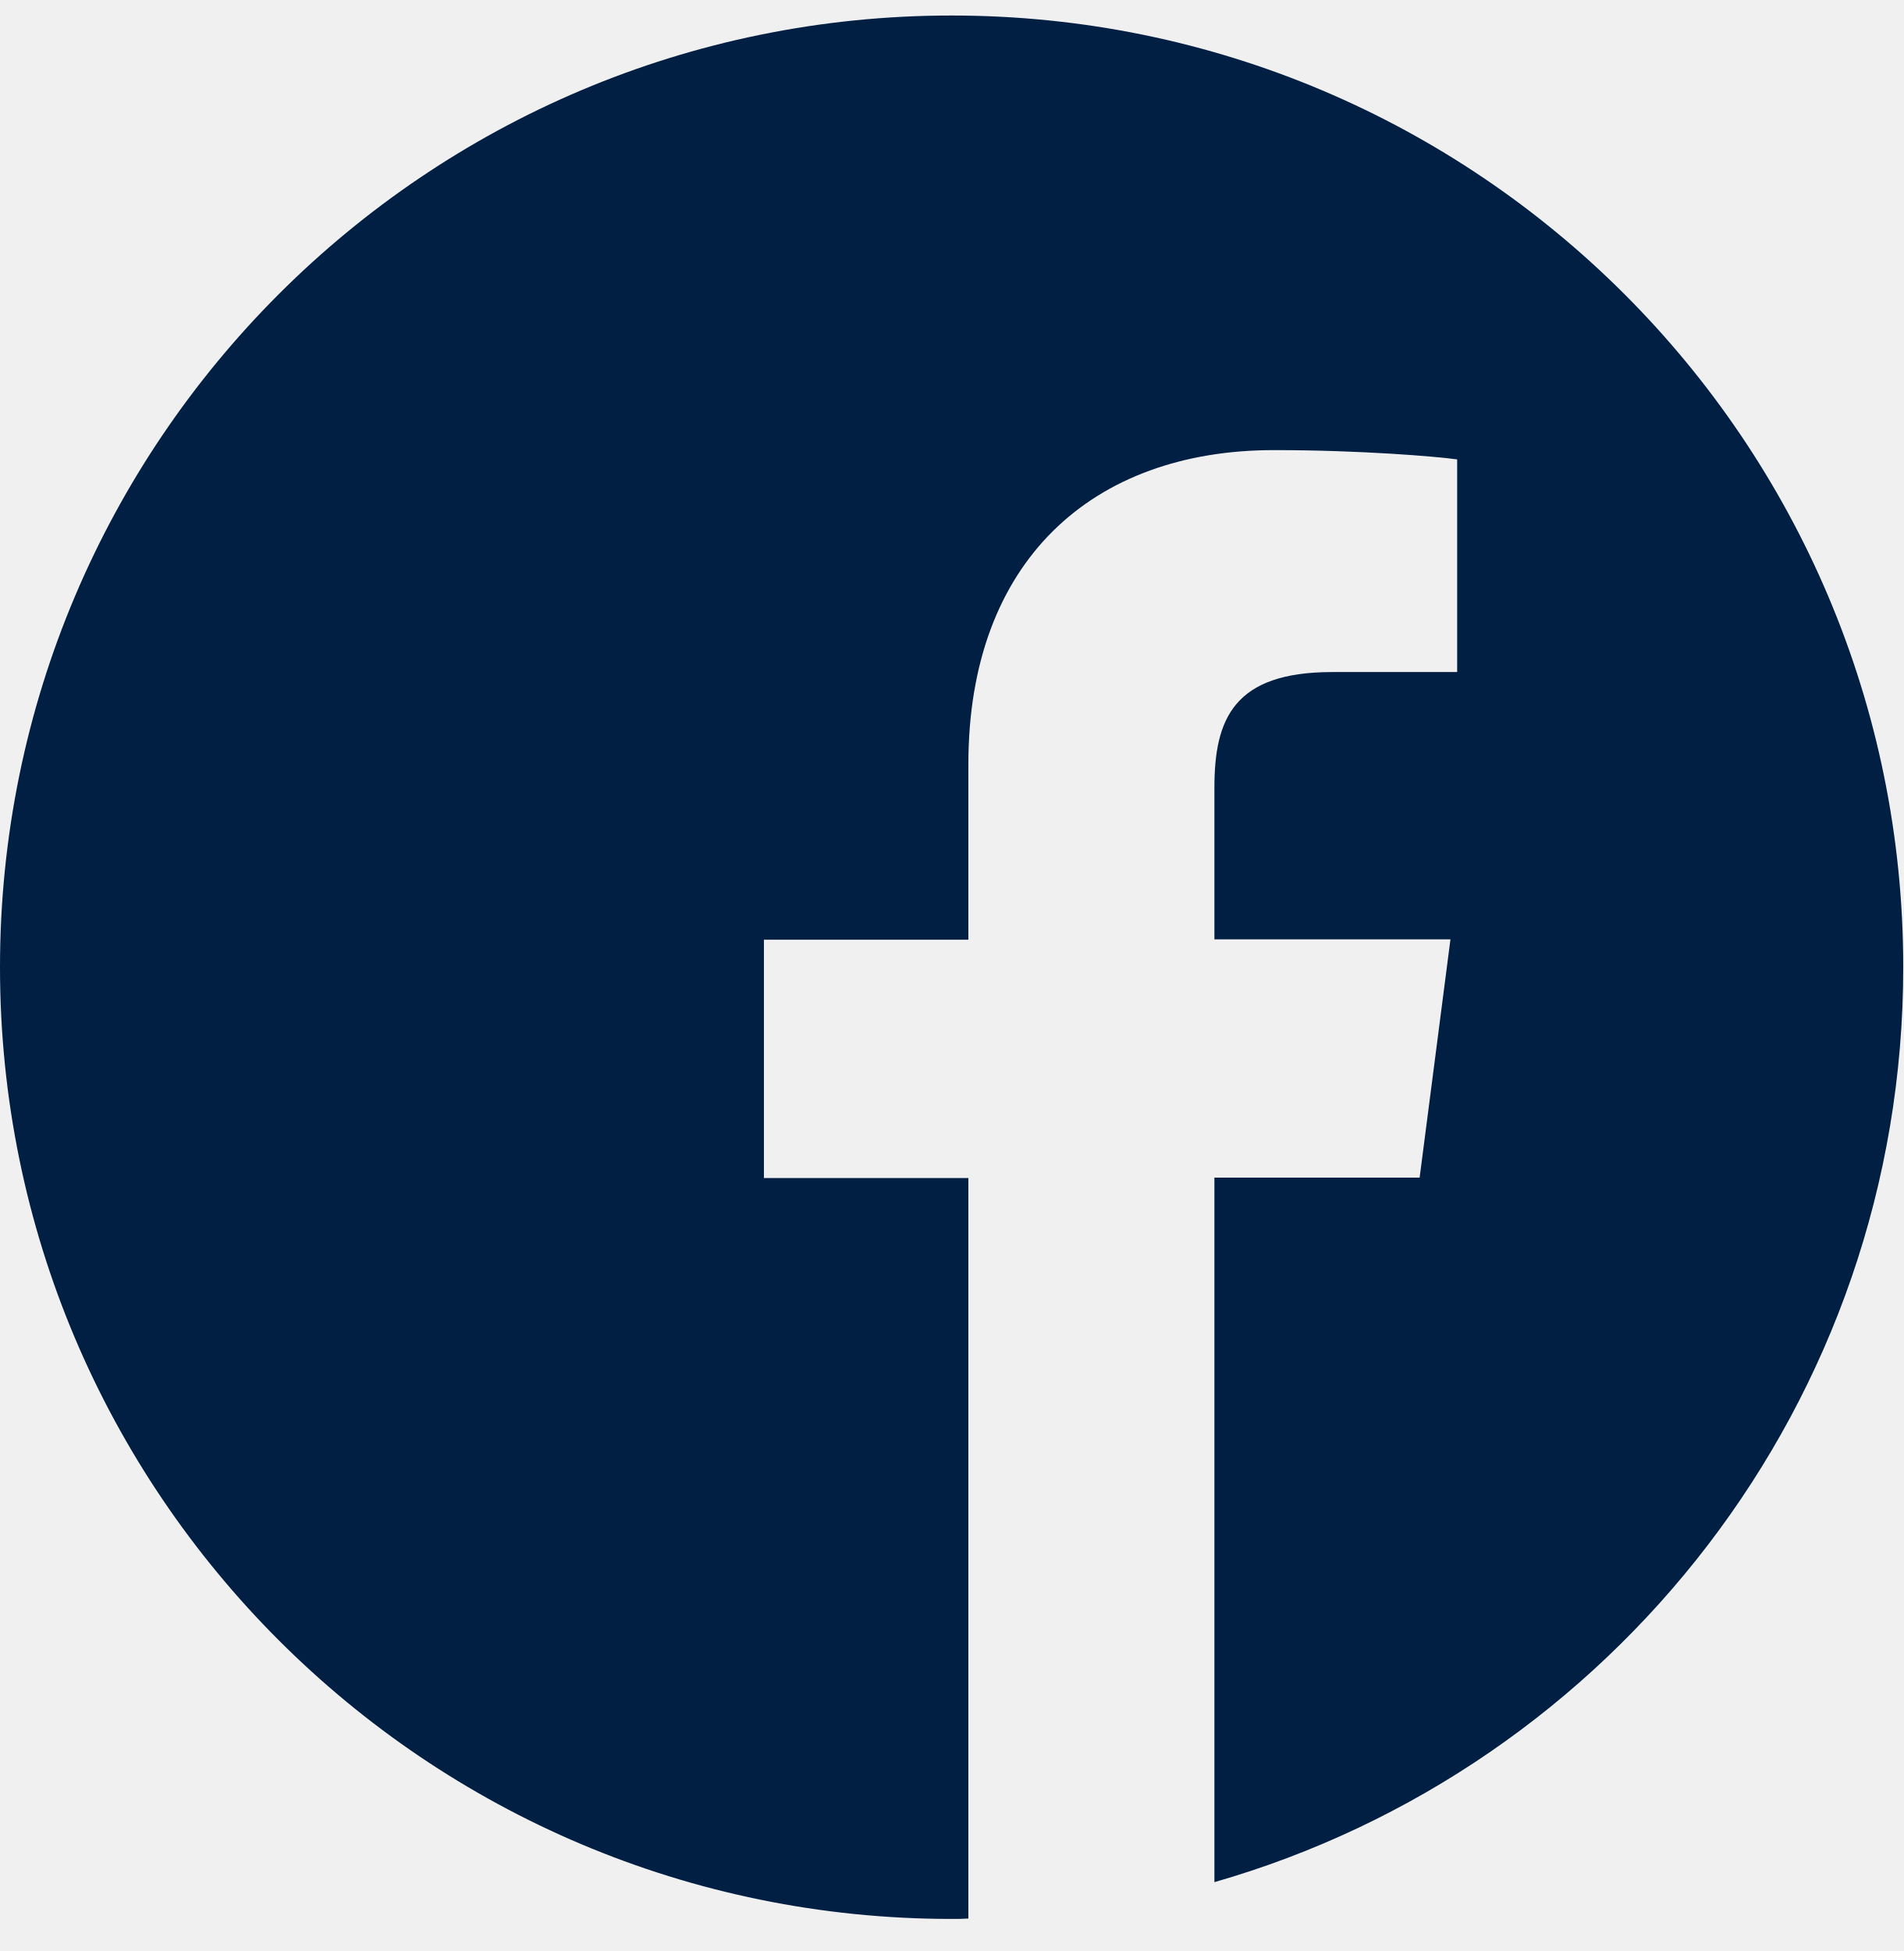
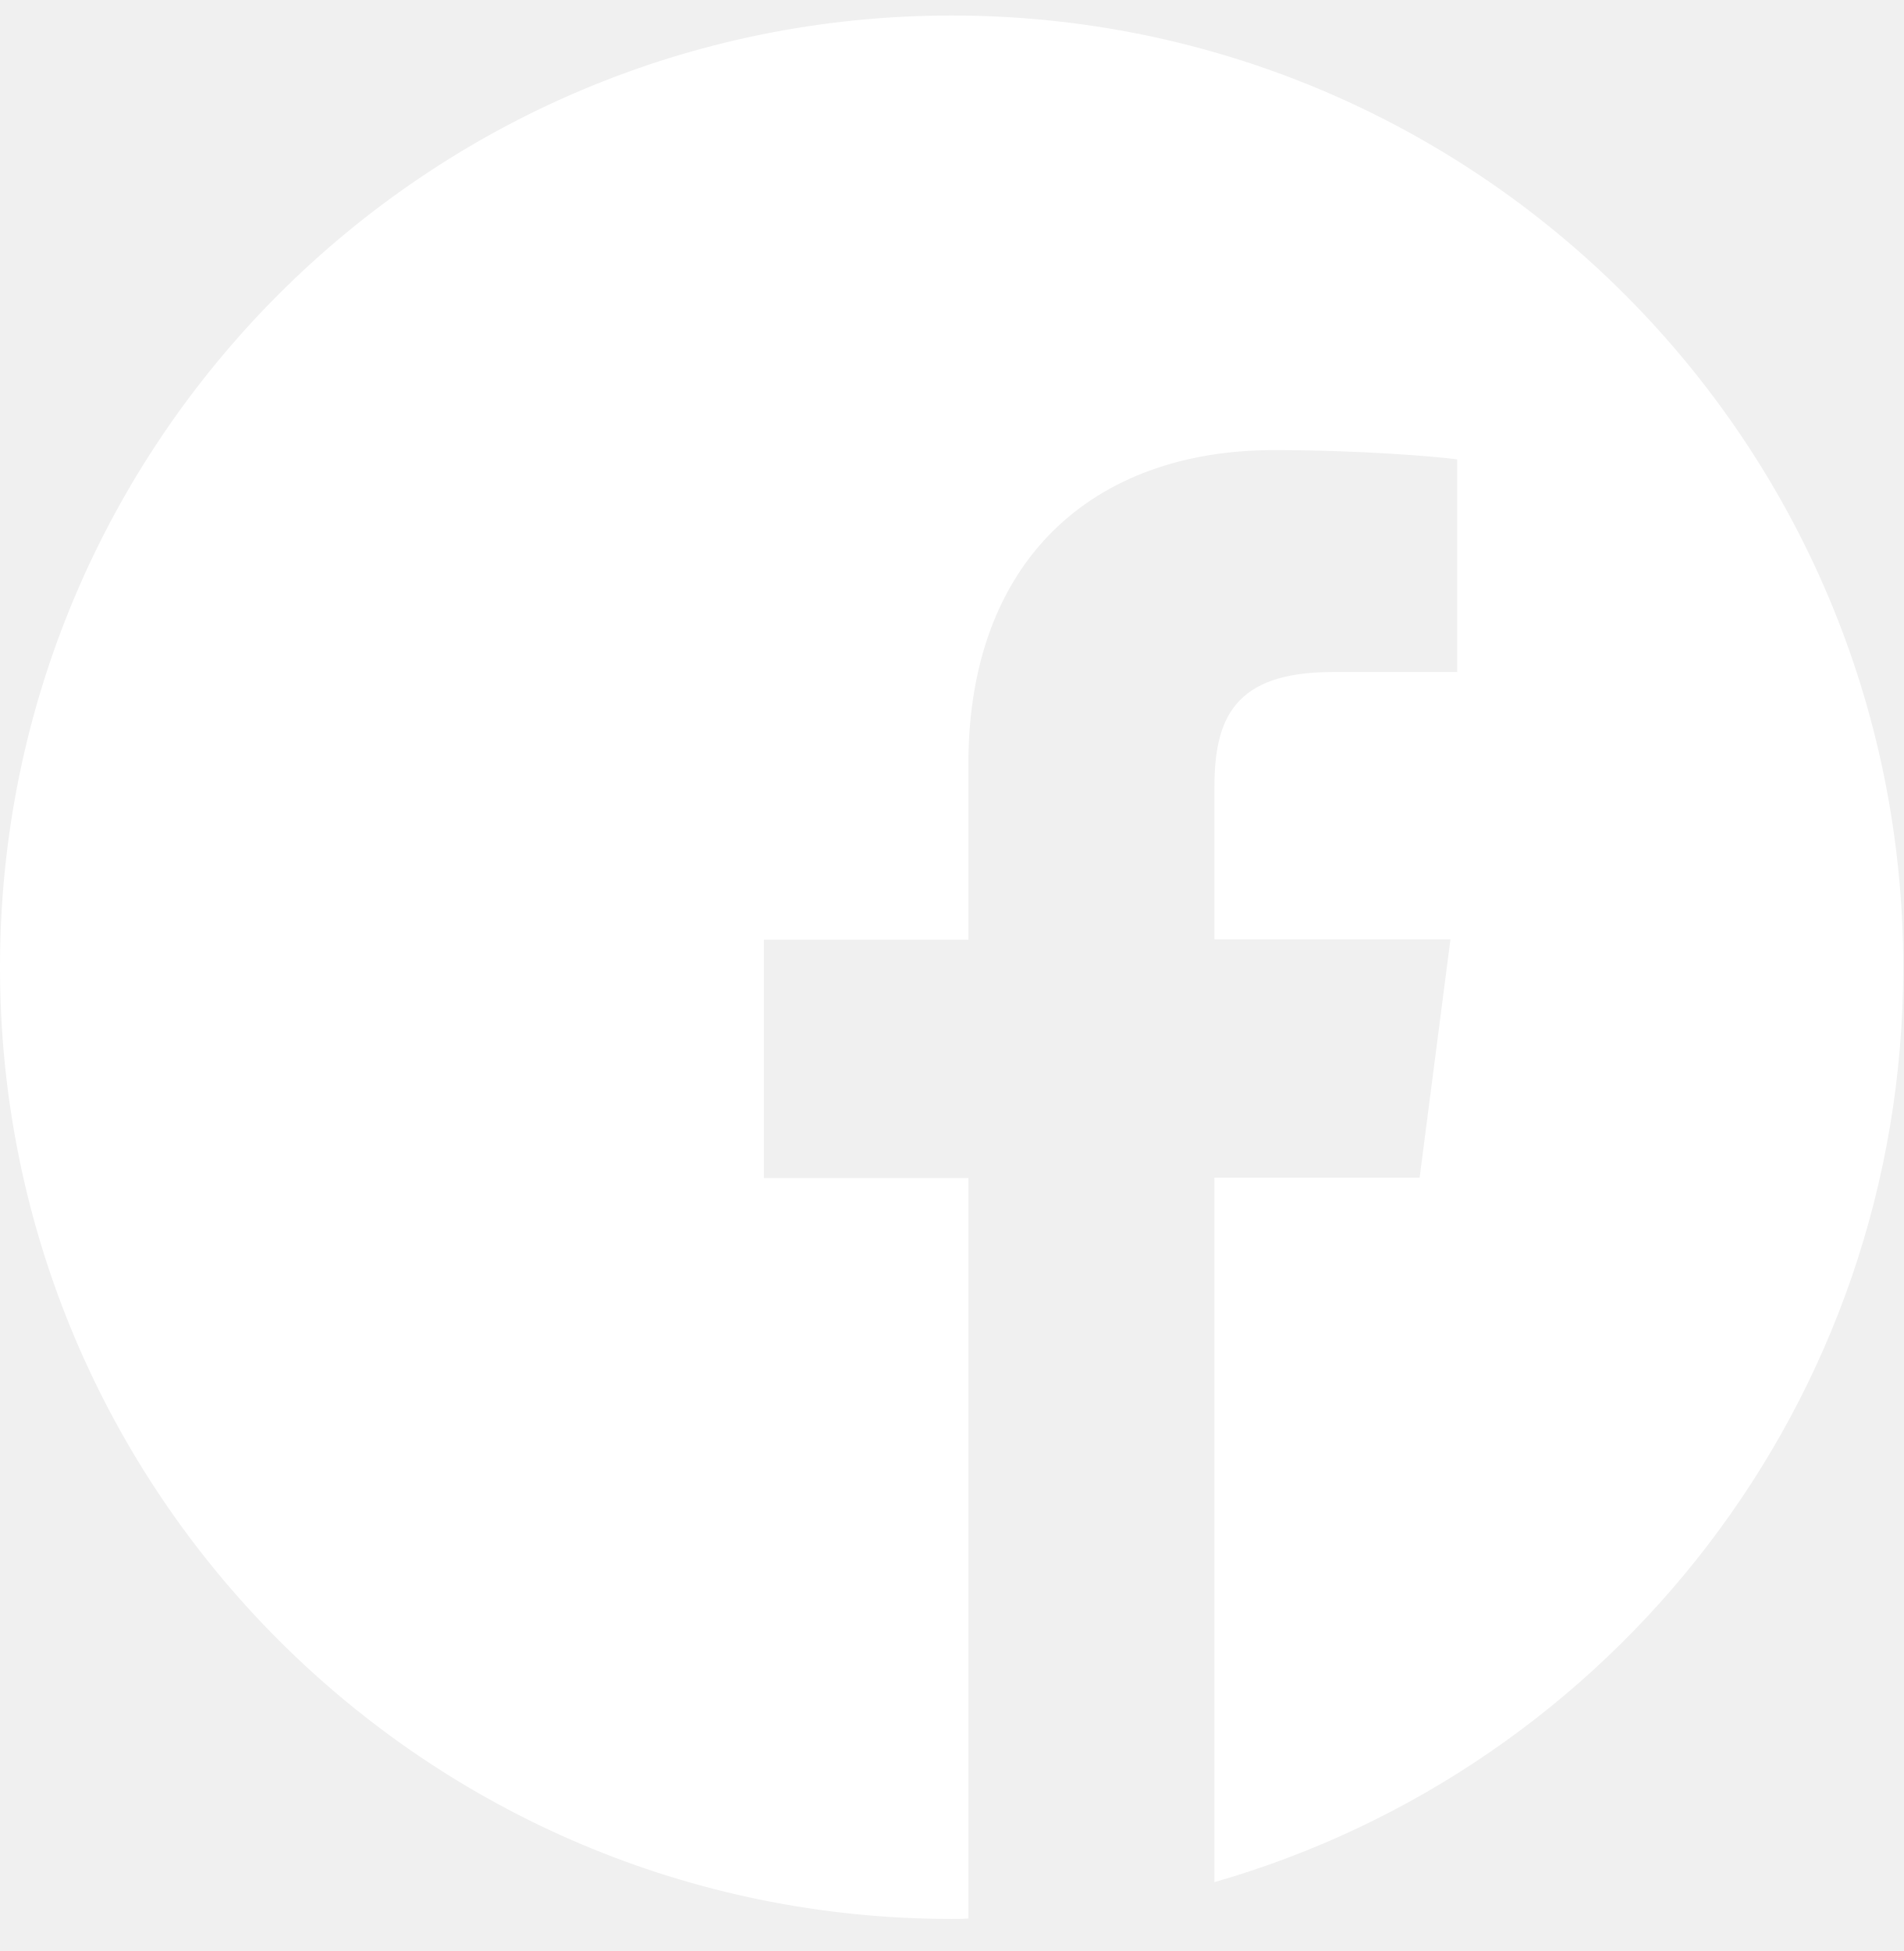
<svg xmlns="http://www.w3.org/2000/svg" width="40" height="41" fill="none">
-   <path d="M40 20.326c0-11.047-8.953-20-20-20s-20 8.953-20 20 8.953 20 20 20c.117 0 .234 0 .352-.008V24.756h-4.297v-5.008h4.297V16.06c0-4.273 2.609-6.601 6.421-6.601 1.829 0 3.399.133 3.852.195v4.469H28c-2.07 0-2.477.984-2.477 2.43v3.187h4.961l-.648 5.008h-4.313v14.805C33.883 37.154 40 29.459 40 20.326z" fill="#001F43" />
+   <path d="M40 20.326c0-11.047-8.953-20-20-20s-20 8.953-20 20 8.953 20 20 20c.117 0 .234 0 .352-.008V24.756h-4.297v-5.008h4.297V16.06c0-4.273 2.609-6.601 6.421-6.601 1.829 0 3.399.133 3.852.195v4.469H28c-2.07 0-2.477.984-2.477 2.43v3.187h4.961l-.648 5.008h-4.313v14.805C33.883 37.154 40 29.459 40 20.326z" fill="#fff" />
</svg>
